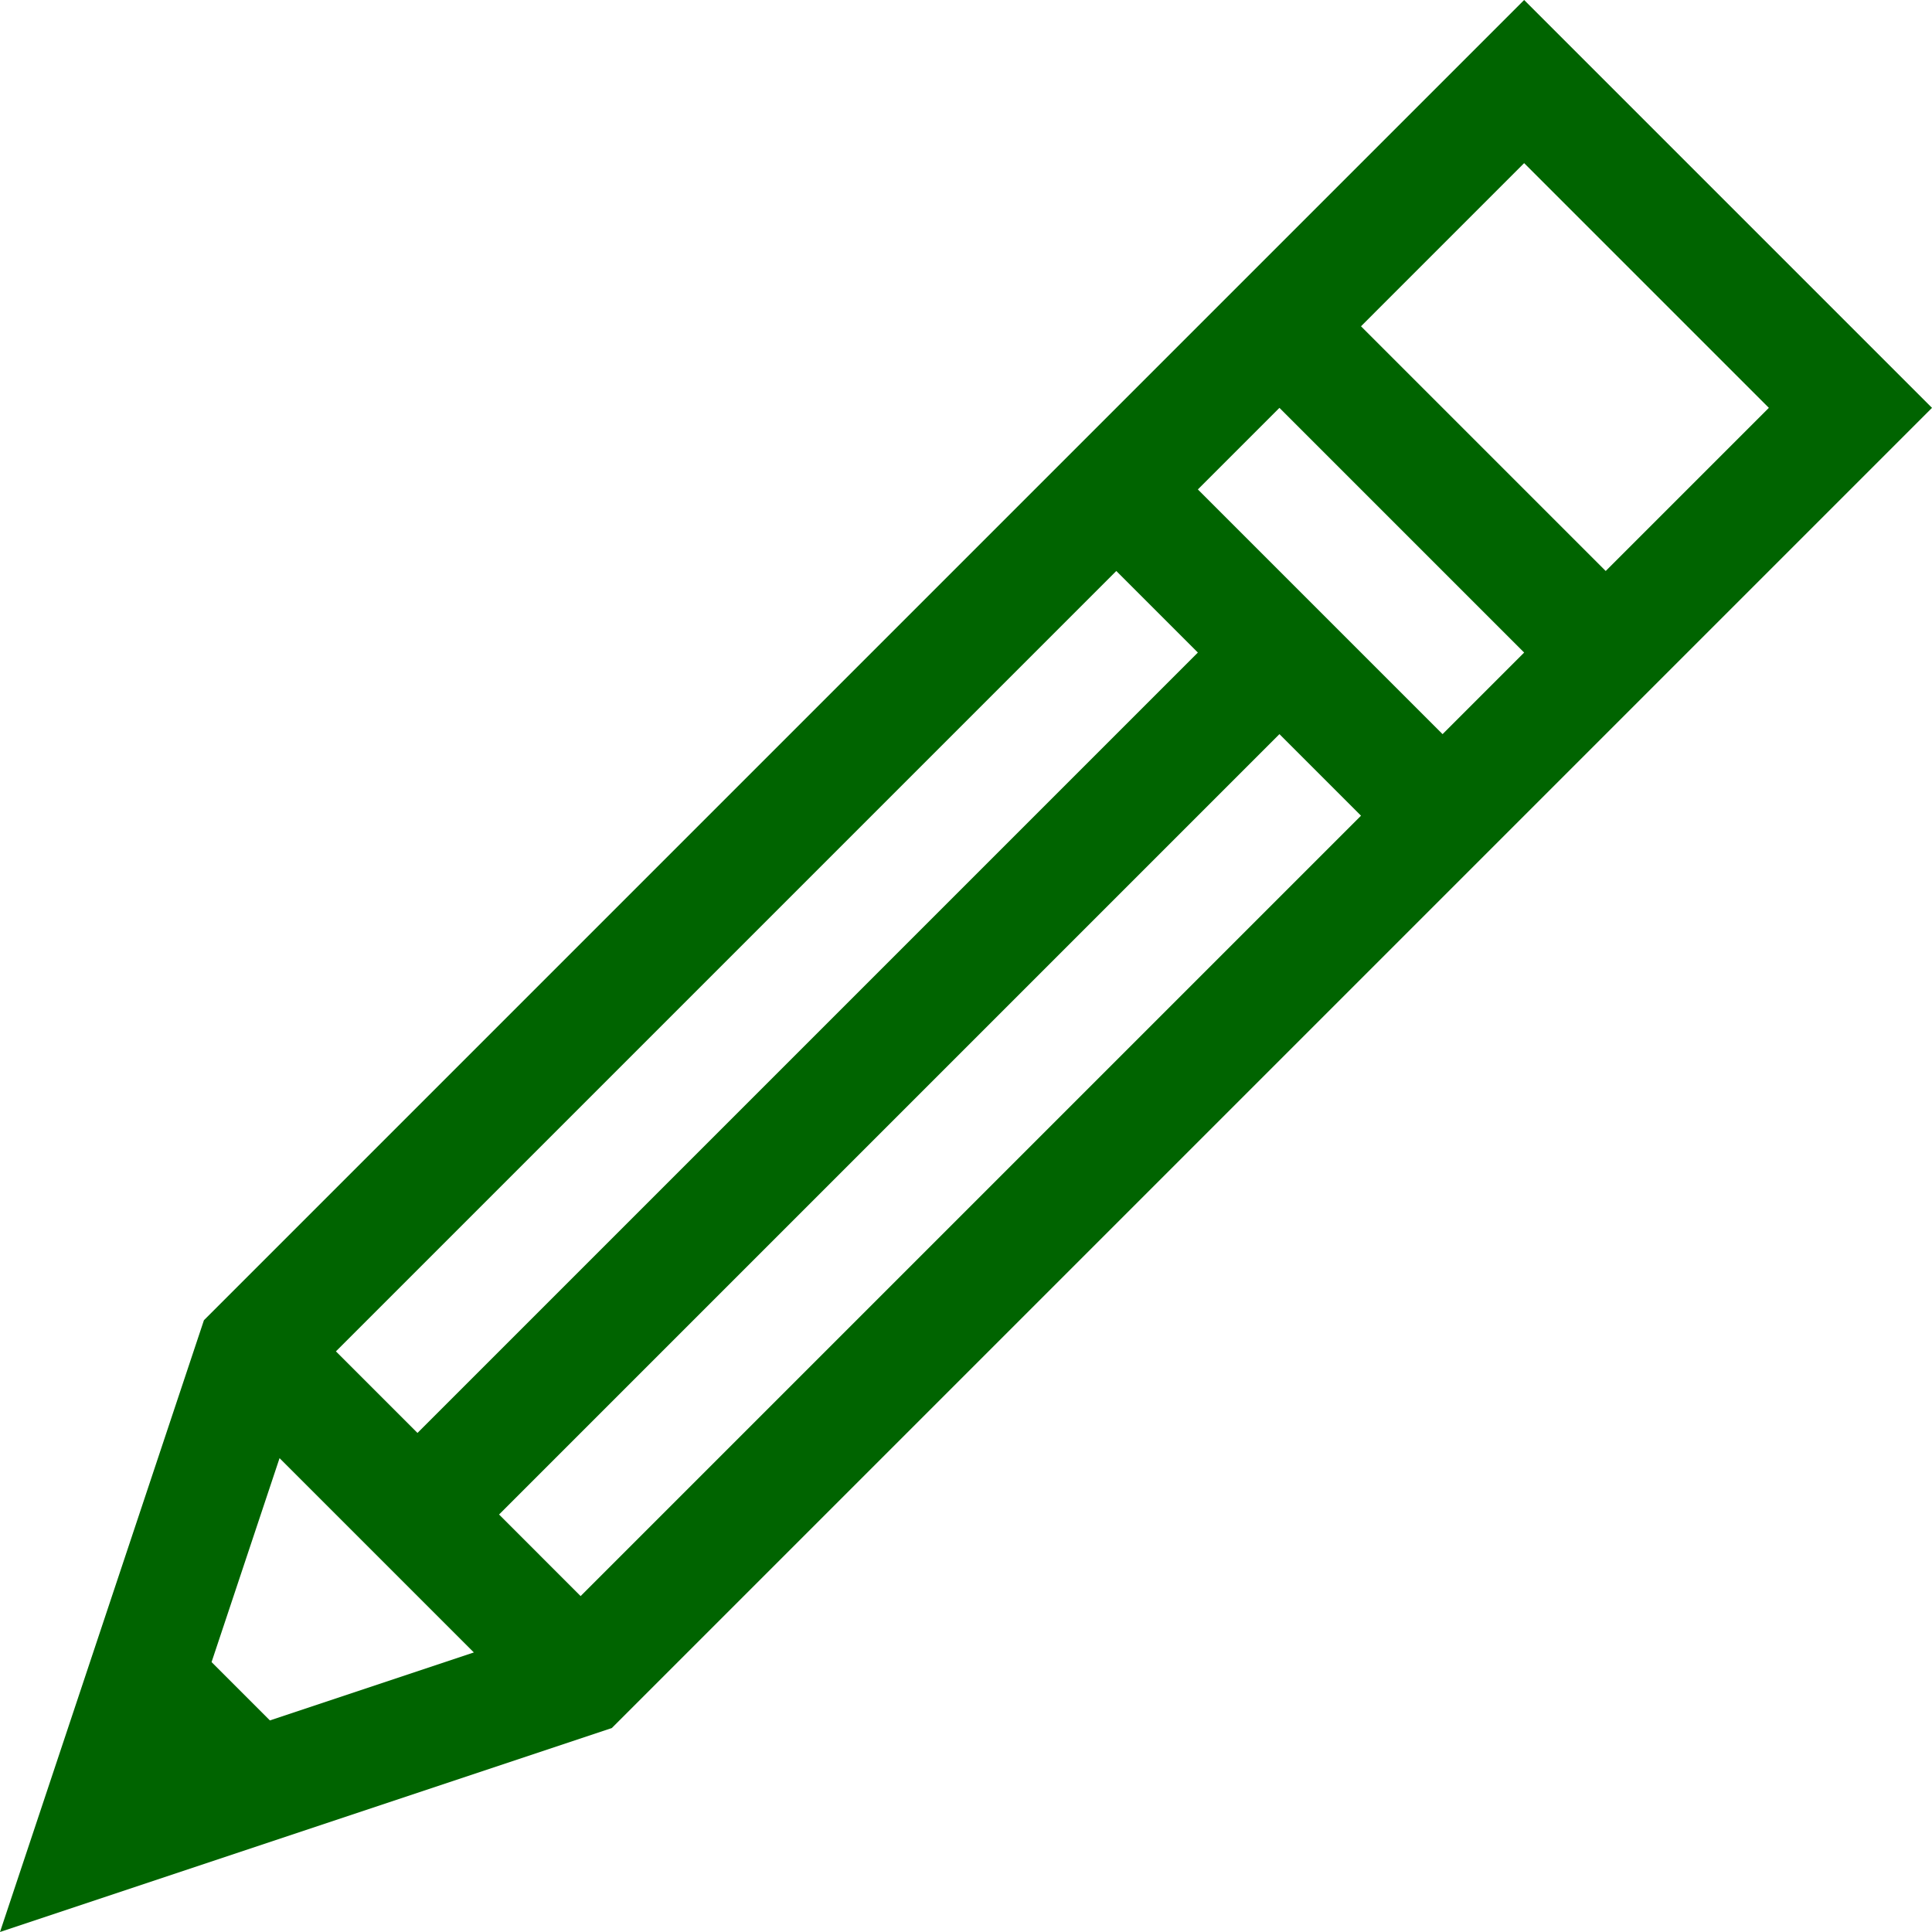
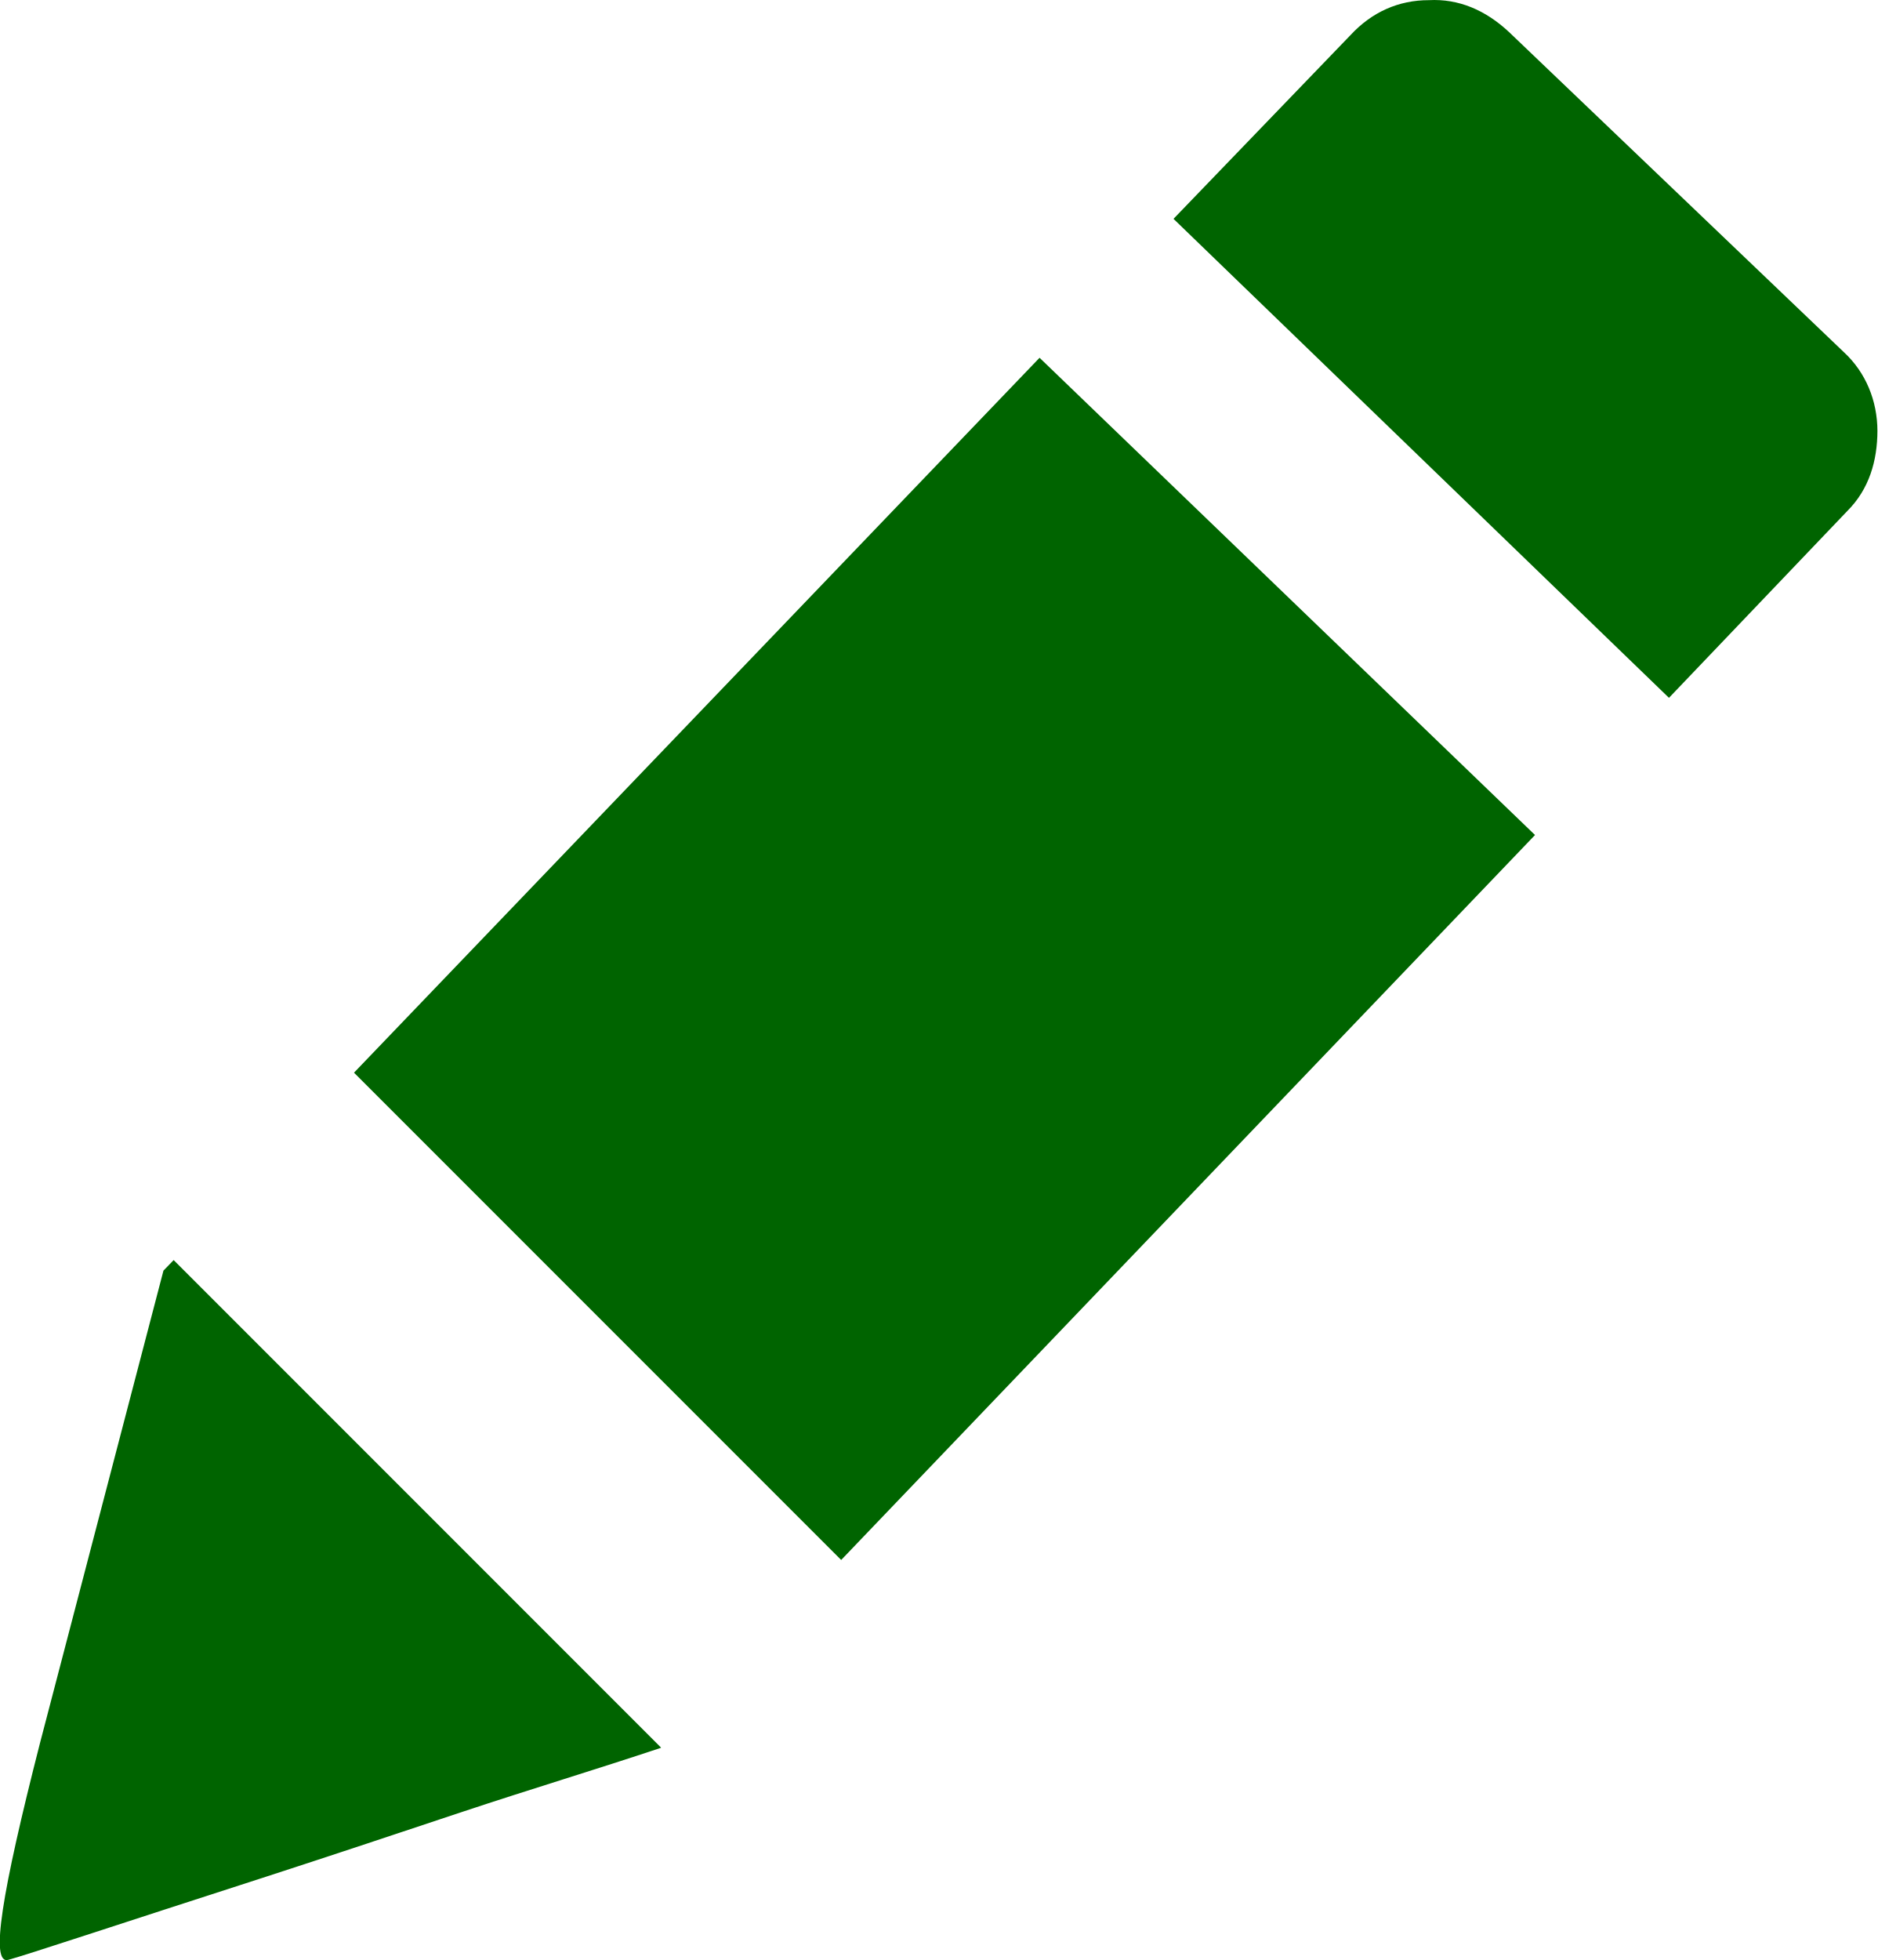
- <svg xmlns="http://www.w3.org/2000/svg" version="1.1" id="Layer_1" x="0px" y="0px" viewBox="0 0 512 512" style="enable-background:new 0 0 512 512;" xml:space="preserve">
+ <svg xmlns="http://www.w3.org/2000/svg" version="1.1" id="Layer_1" fill="darkgreen" x="0px" y="0px" viewBox="0 0 117.74 122.88" style="enable-background:new 0 0 117.74 122.88" xml:space="preserve">
+   <style type="text/css">.st0{fill-rule:evenodd;clip-rule:evenodd;}</style>
  <g>
-     <g>
-       <path fill="darkgreen" d="M403.914,0L54.044,349.871L0,512l162.128-54.044L512,108.086L403.914,0z M295.829,151.319l21.617,21.617L110.638,379.745    l-21.617-21.617L295.829,151.319z M71.532,455.932l-15.463-15.463l18.015-54.043l51.491,51.491L71.532,455.932z M153.871,422.979    l-21.617-21.617l206.809-206.809l21.617,21.617L153.871,422.979z M382.297,194.555l-64.852-64.852l21.617-21.617l64.852,64.852    L382.297,194.555z M360.679,86.468l43.234-43.235l64.853,64.853l-43.235,43.234L360.679,86.468z" />
-     </g>
+     <path class="st0" d="M94.62,2c-1.46-1.36-3.14-2.09-5.02-1.99c-1.88,0-3.56,0.73-4.92,2.2L73.59,13.72l31.07,30.03l11.19-11.72 c1.36-1.36,1.88-3.14,1.88-5.02s-0.73-3.66-2.09-4.92L94.62,2L94.62,2L94.62,2z M41.44,109.58c-4.08,1.36-8.26,2.62-12.35,3.98 c-4.08,1.36-8.16,2.72-12.35,4.08c-9.73,3.14-15.07,4.92-16.22,5.23c-1.15,0.31-0.42-4.18,1.99-13.6l7.74-29.61l0.64-0.66 l30.56,30.56L41.44,109.58L41.44,109.58L41.44,109.58z M22.2,67.25l42.99-44.82l31.07,29.92L52.75,97.8L22.2,67.25L22.2,67.25z" />
  </g>
-   <g>
- </g>
-   <g>
- </g>
-   <g>
- </g>
-   <g>
- </g>
-   <g>
- </g>
-   <g>
- </g>
-   <g>
- </g>
-   <g>
- </g>
-   <g>
- </g>
-   <g>
- </g>
-   <g>
- </g>
-   <g>
- </g>
-   <g>
- </g>
-   <g>
- </g>
-   <g>
- </g>
</svg>
